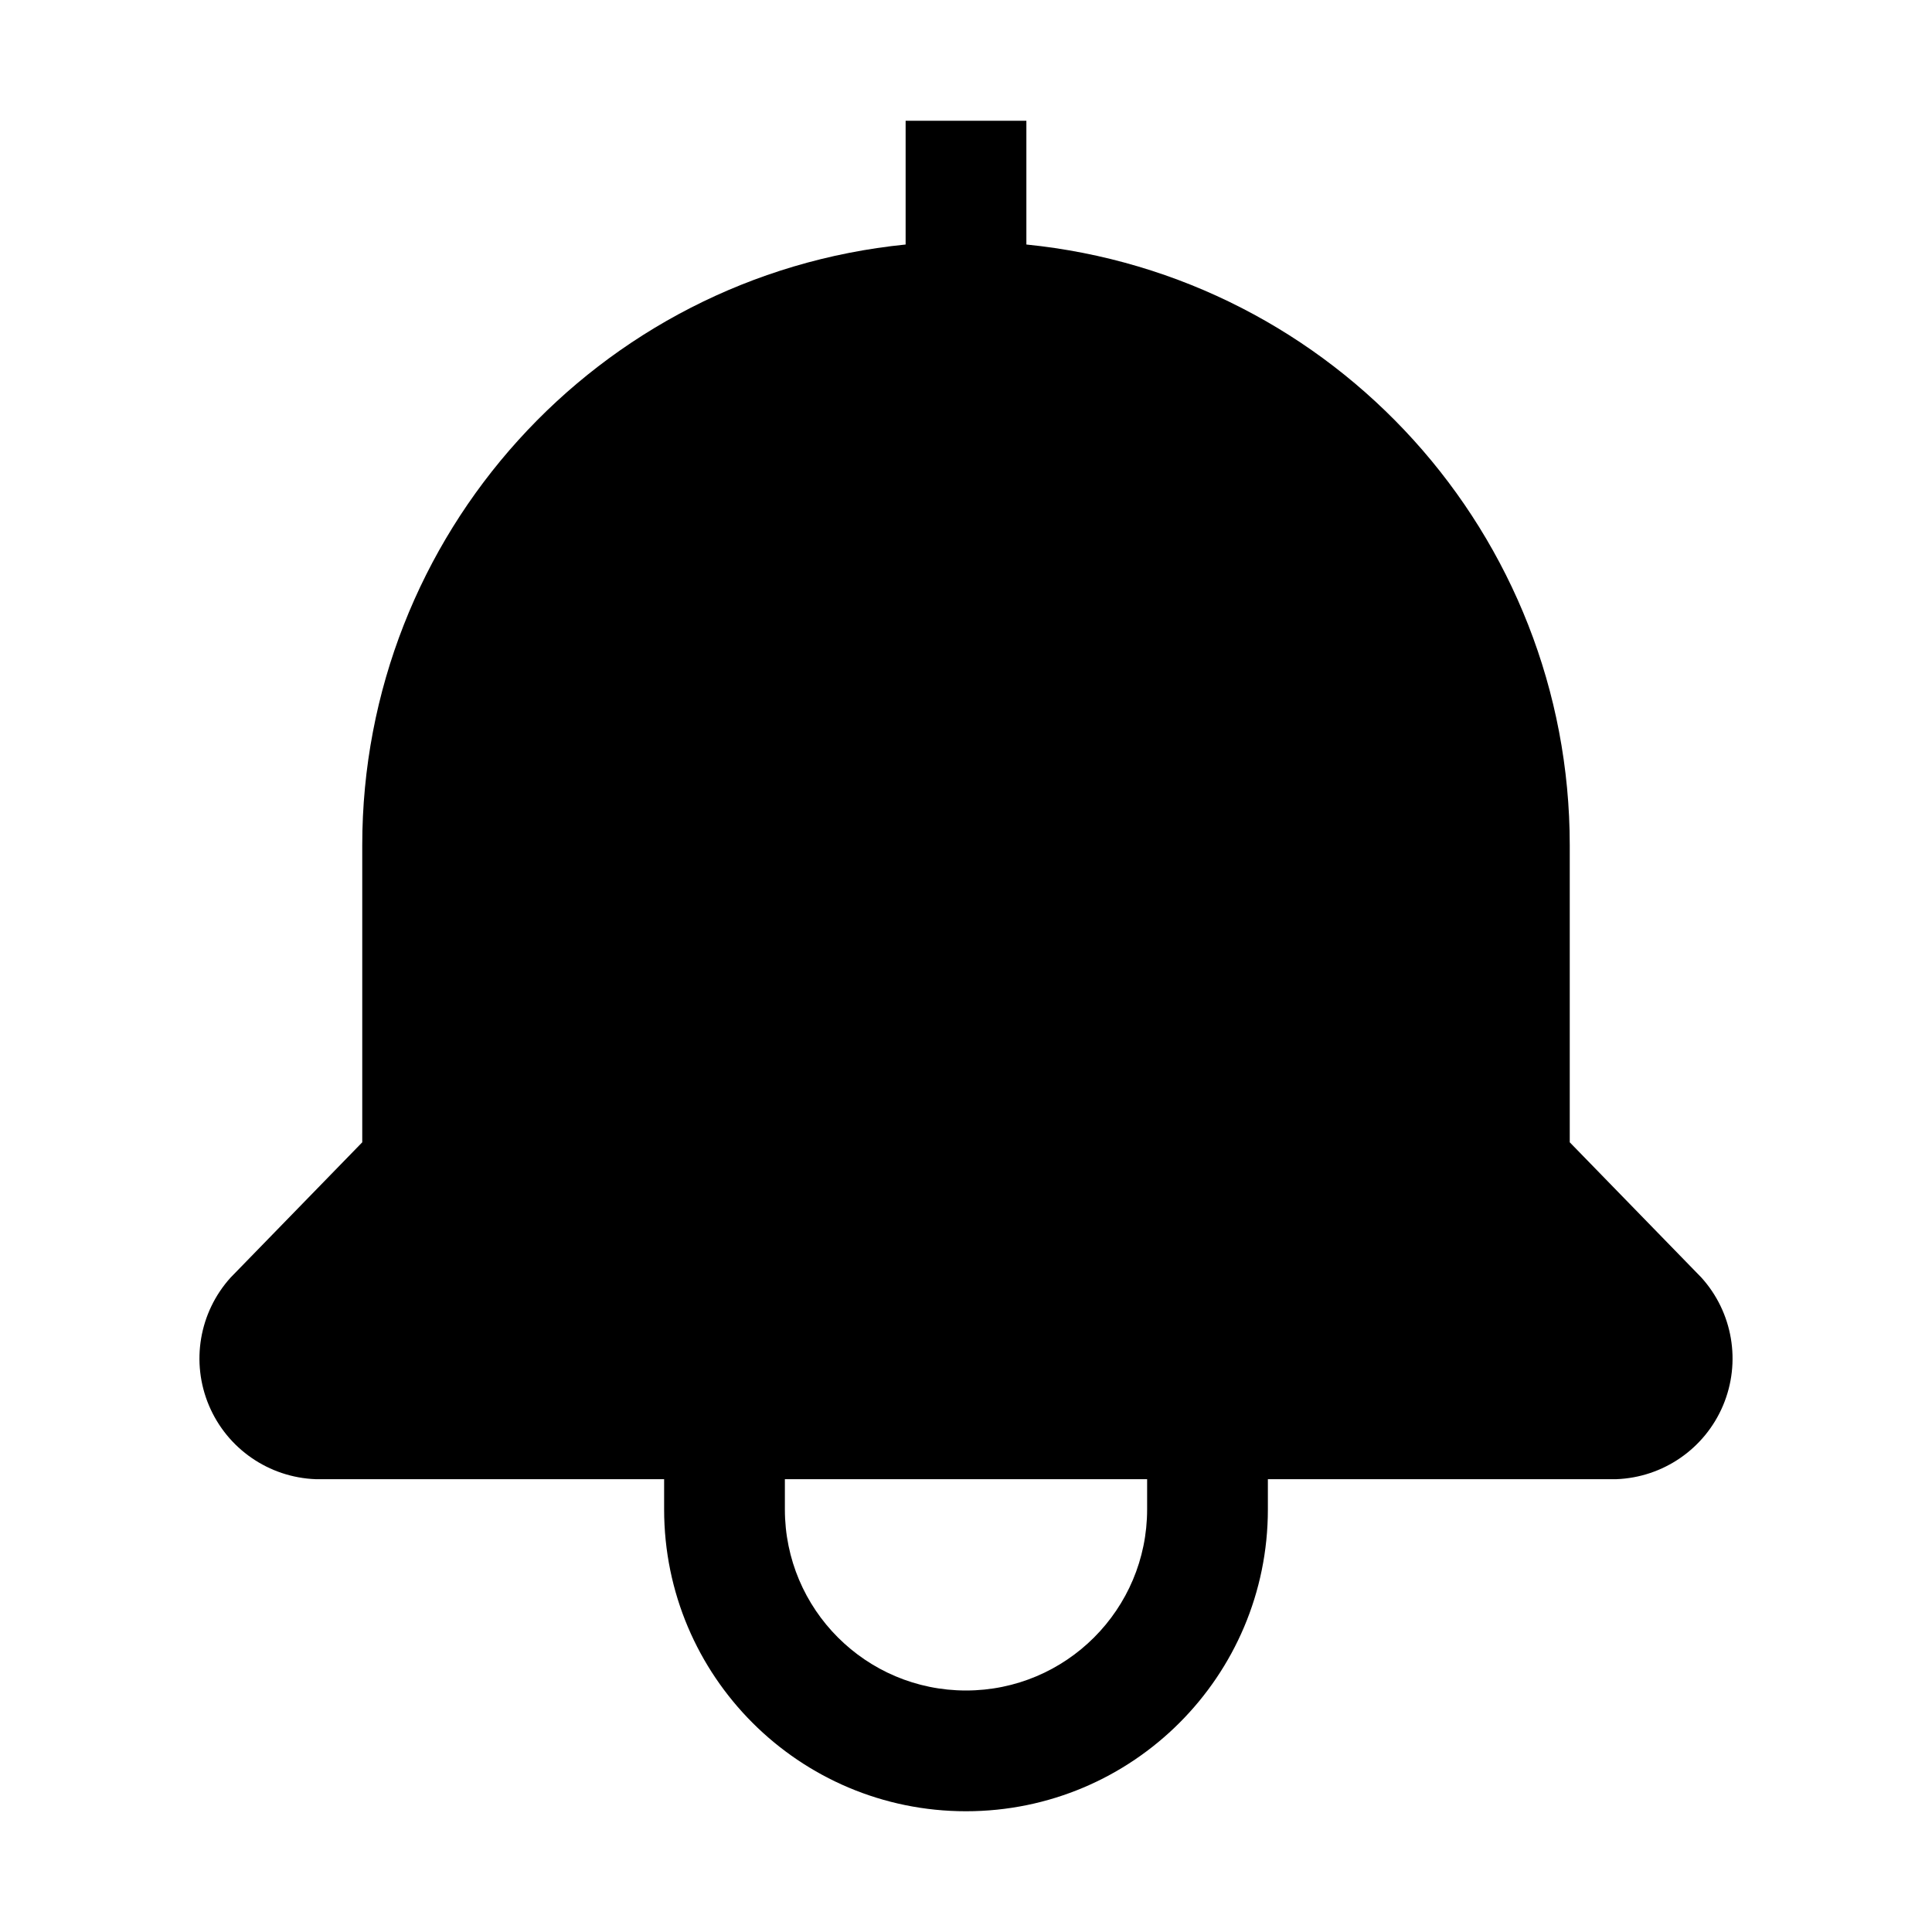
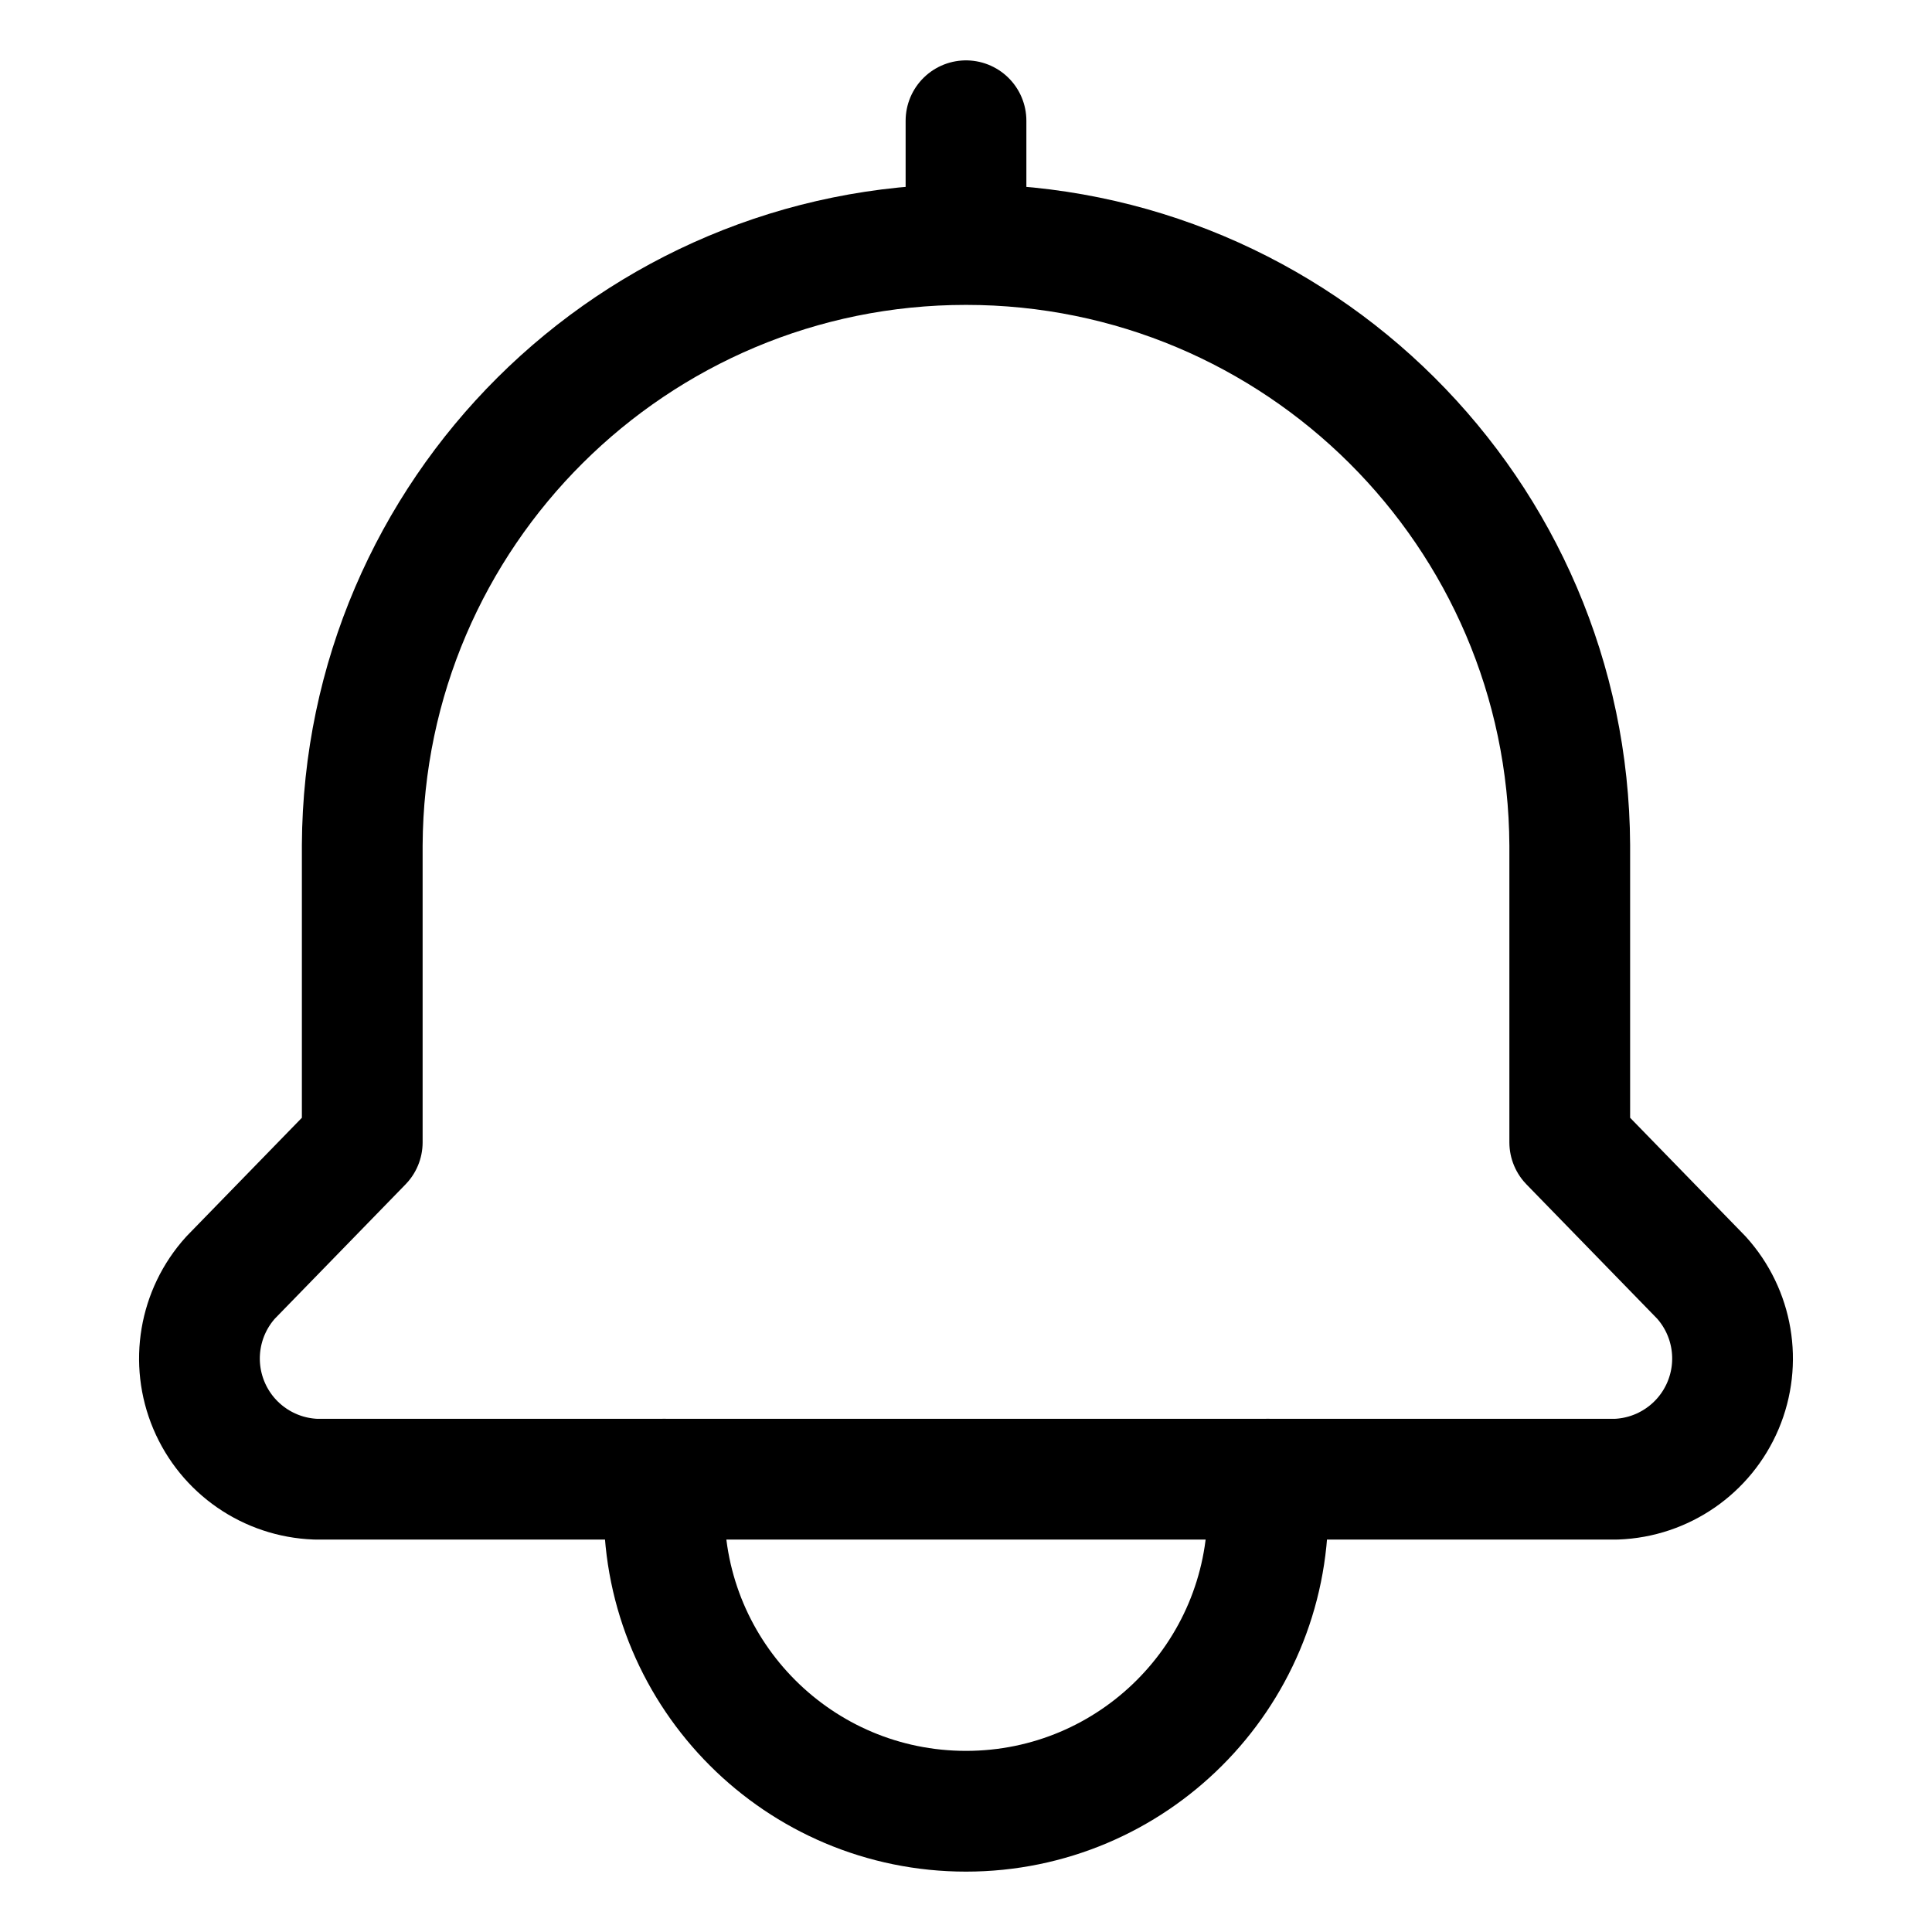
- <svg xmlns="http://www.w3.org/2000/svg" viewBox="0 0 32 32">
-   <path d="M28.18 21.16 26 18.92V14a10 10 0 0 0-9-9.95V2h-2v2.05A10 10 0 0 0 6 14v4.92l-2.18 2.24A2 2 0 0 0 5.23 24.5H11v.5a5 5 0 0 0 10 0v-.5h5.77a2 2 0 0 0 1.41-3.34zM19 25a3 3 0 0 1-6 0v-.5h6z" />
+ <svg xmlns="http://www.w3.org/2000/svg" viewBox="0 0 32 32" fill="none" stroke="#000" stroke-width="2" stroke-linecap="round" stroke-linejoin="round">
+   <path d="M16 2v2.05M16 4.05A10 10 0 0 0 6 14v4.92l-2.18 2.24A2 2 0 0 0 5.23 24.5h21.54a2 2 0 0 0 1.41-3.34L26 18.92V14a10 10 0 0 0-10-9.95z" />
+   <path d="M11 24.5v.5a5 5 0 0 0 10 0v-.5" />
</svg>
